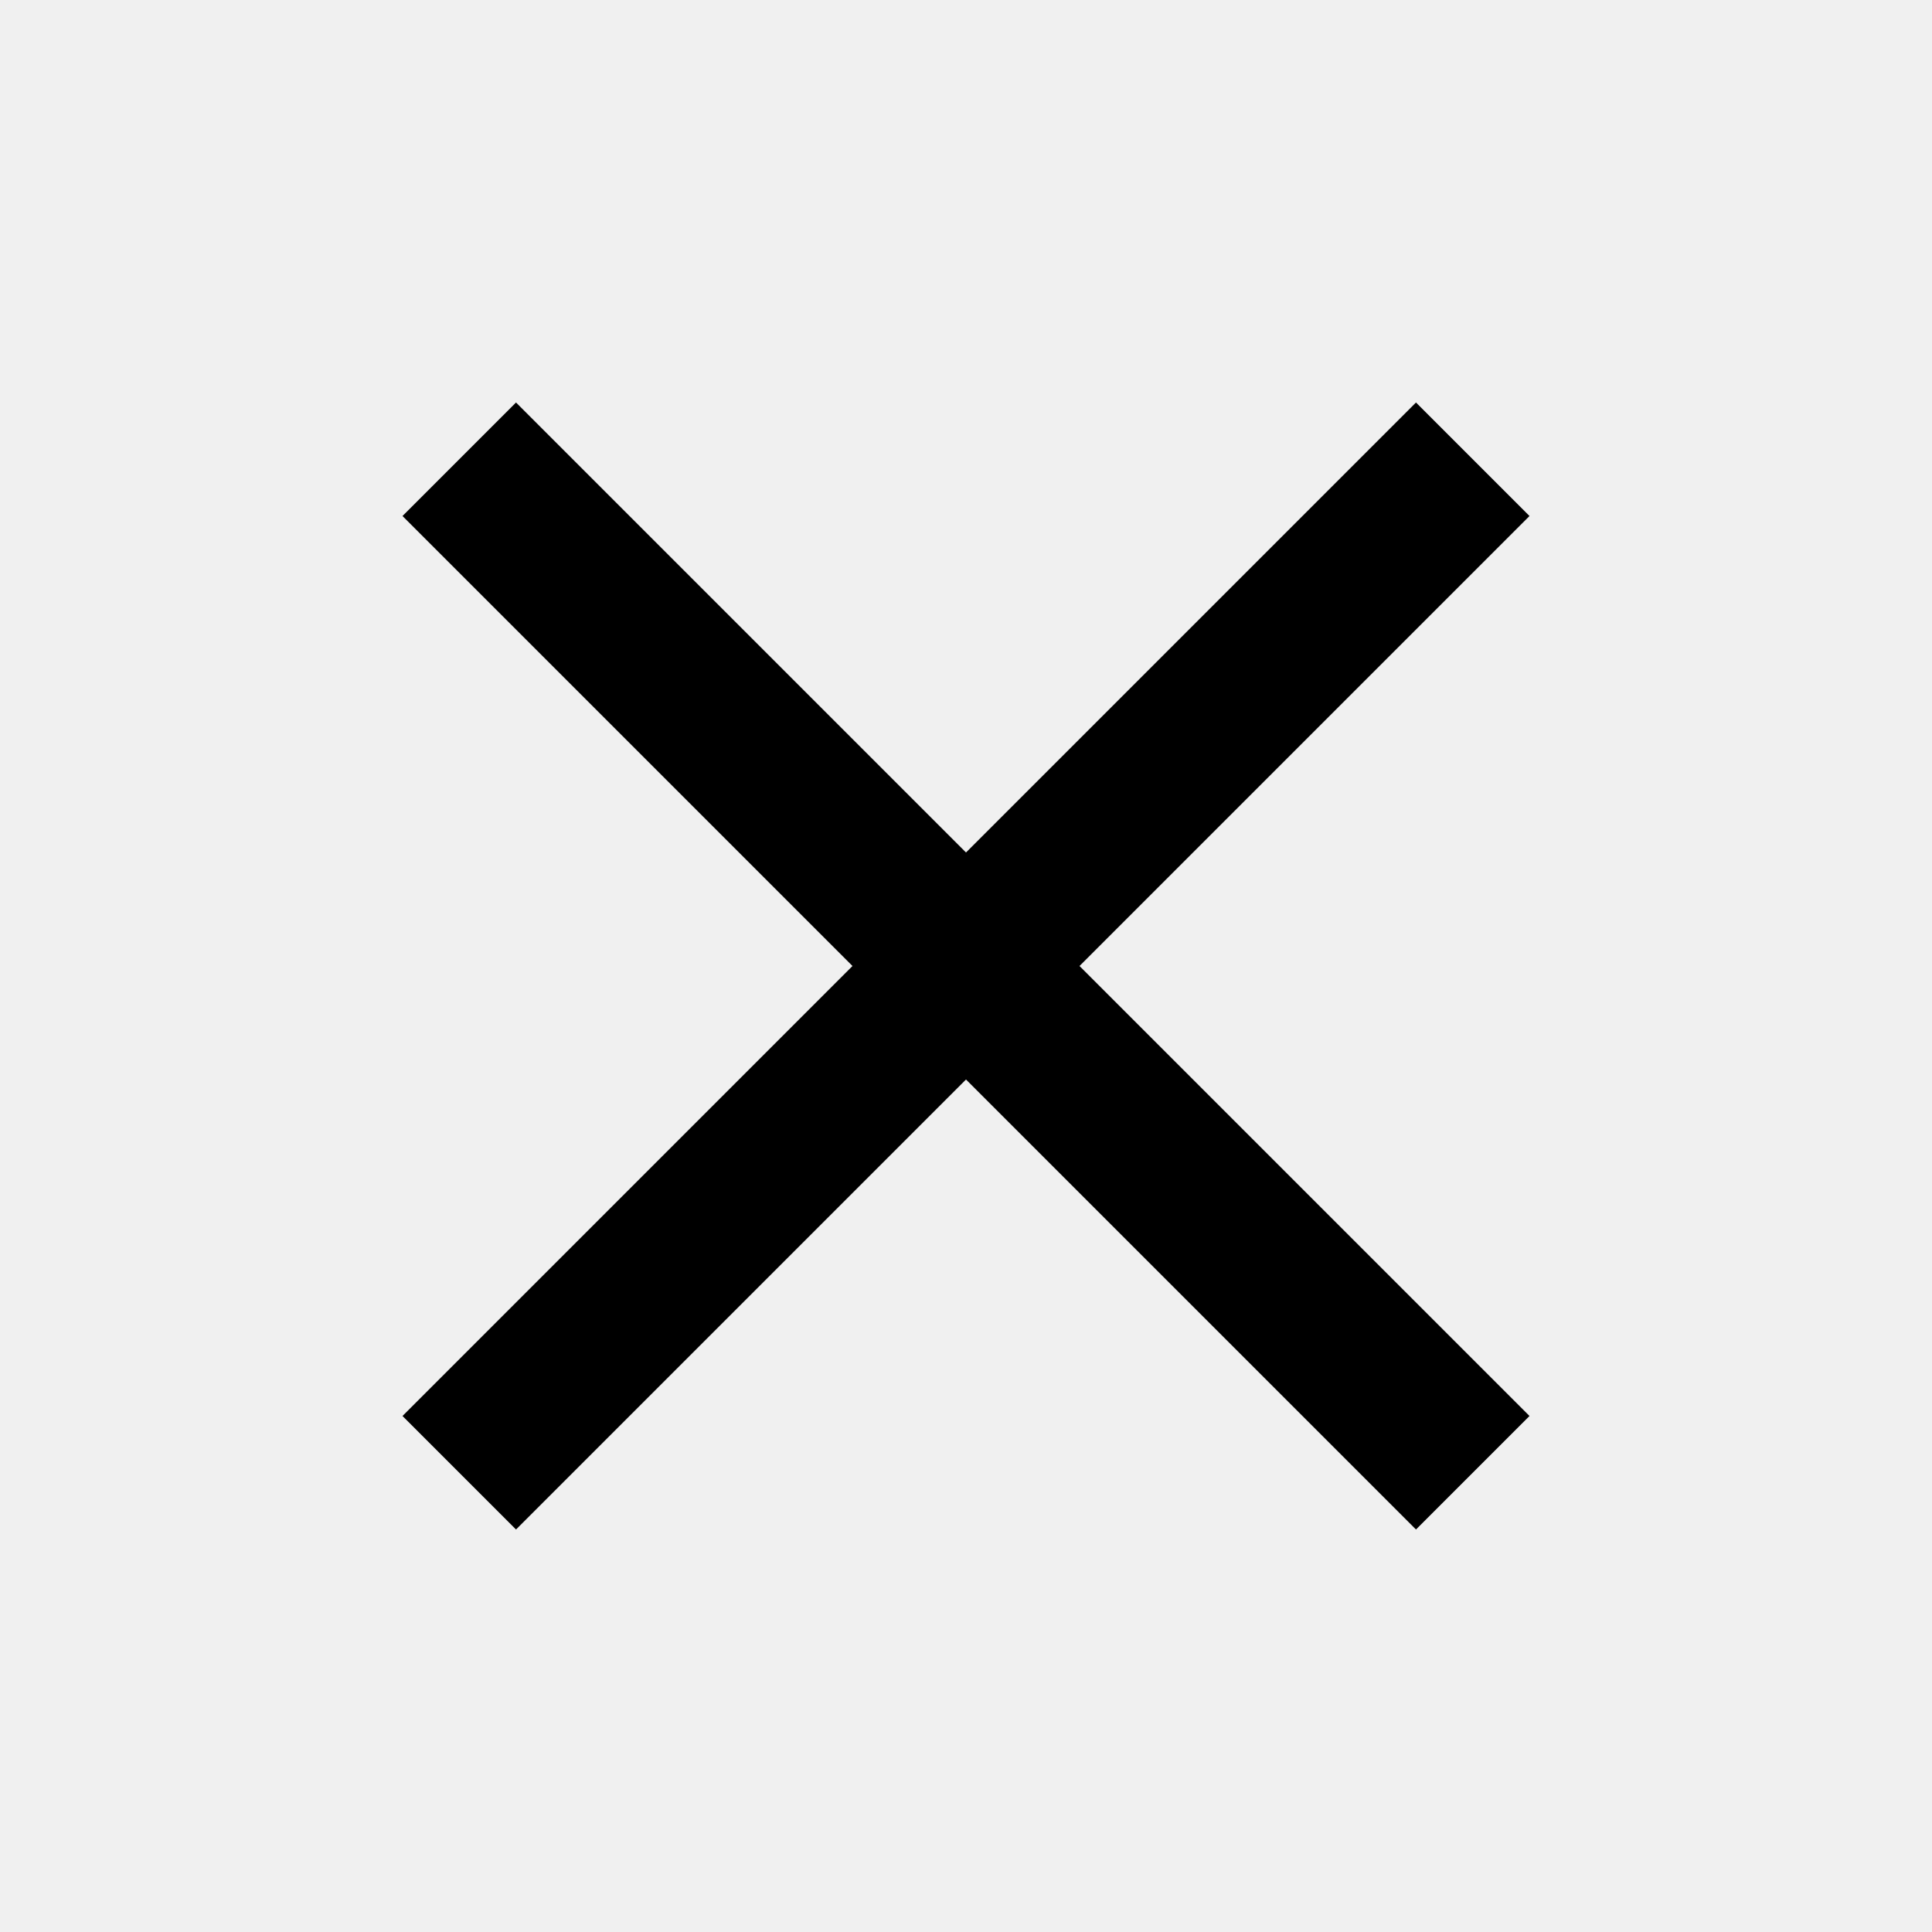
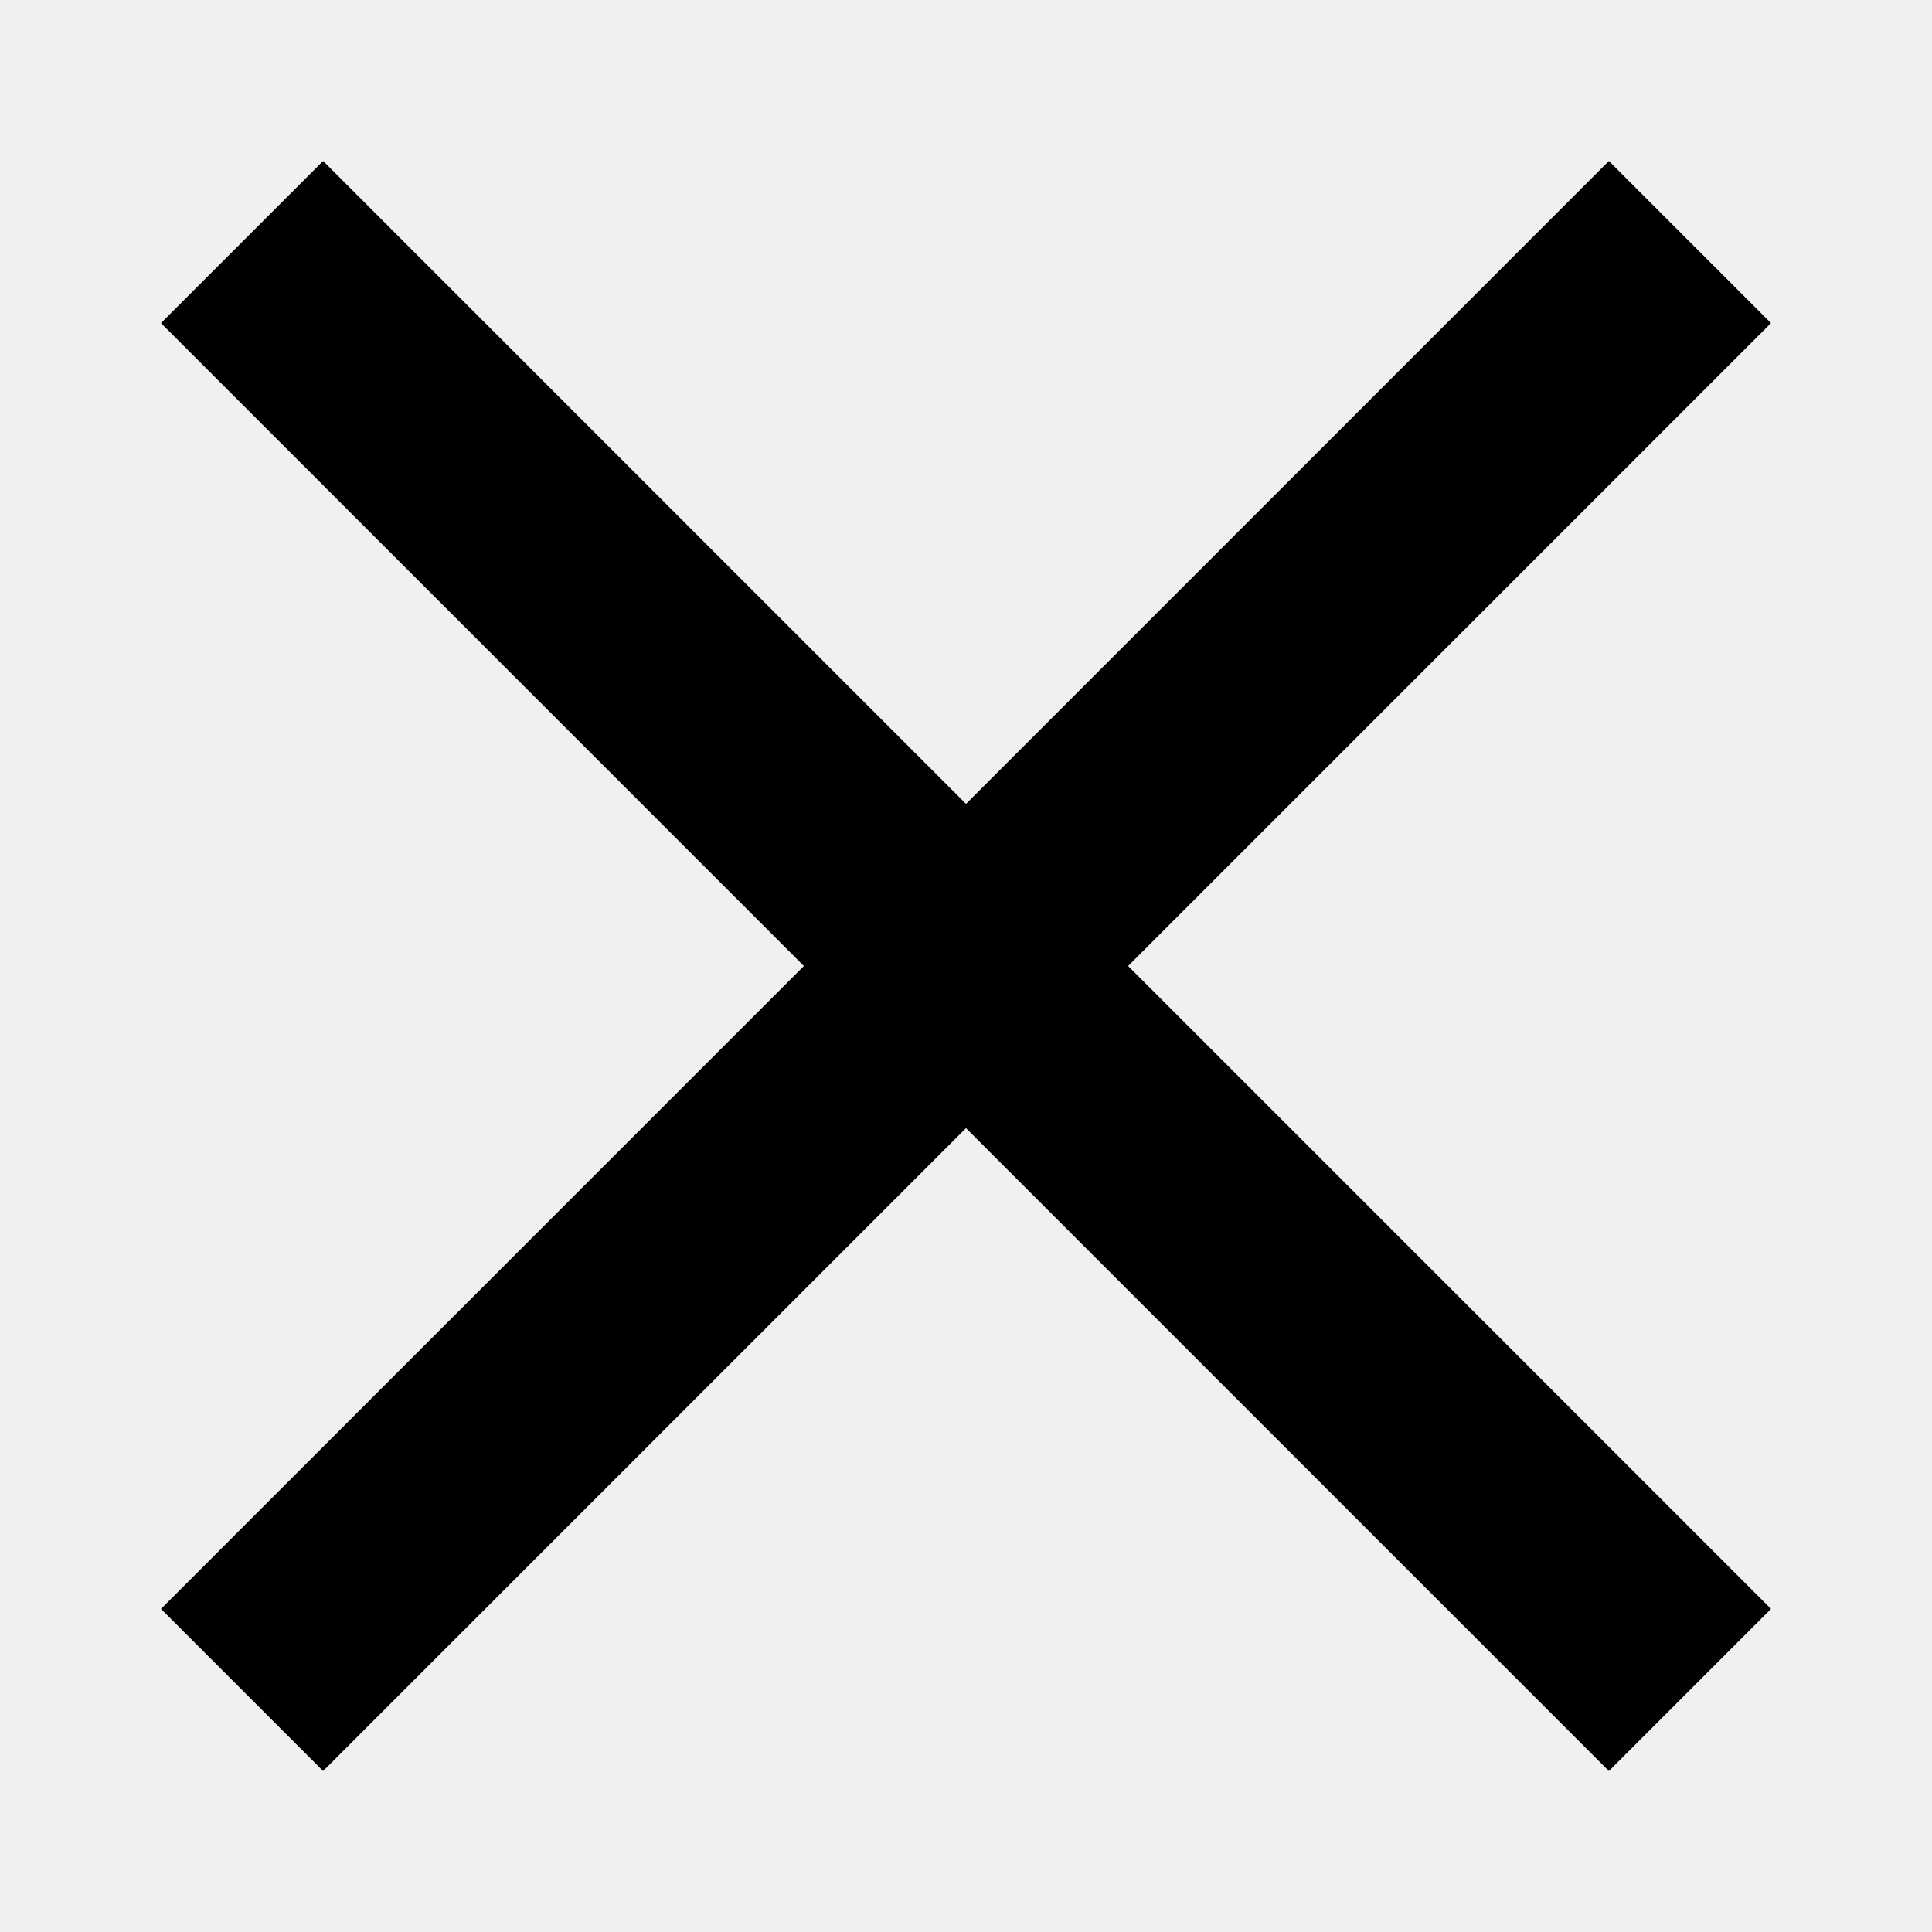
- <svg xmlns="http://www.w3.org/2000/svg" height="24px" viewBox="0 0 24 24" width="24px" fill="currentColor">
-   <path d="M0 0h24v24H0V0z" fill="none" />
-   <path d="M19 6.41L17.59 5 12 10.59 6.41 5 5 6.41 10.59 12 5 17.59 6.41 19 12 13.41 17.59 19 19 17.59 13.41 12 19 6.41z" />
+ <svg xmlns="http://www.w3.org/2000/svg" width="24" height="24" viewBox="0 0 24 24" fill="none">
+   <g clip-path="url(#clip0_905_56)">
+     <path d="M22 4.014L19.986 2L12 9.986L4.014 2L2 4.014L9.986 12L2 19.986L4.014 22L12 14.014L19.986 22L22 19.986L14.014 12L22 4.014Z" fill="currentColor" />
+   </g>
+   <defs>
+     <clipPath id="clip0_905_56">
+       <rect width="24" height="24" fill="white" />
+     </clipPath>
+   </defs>
</svg>
